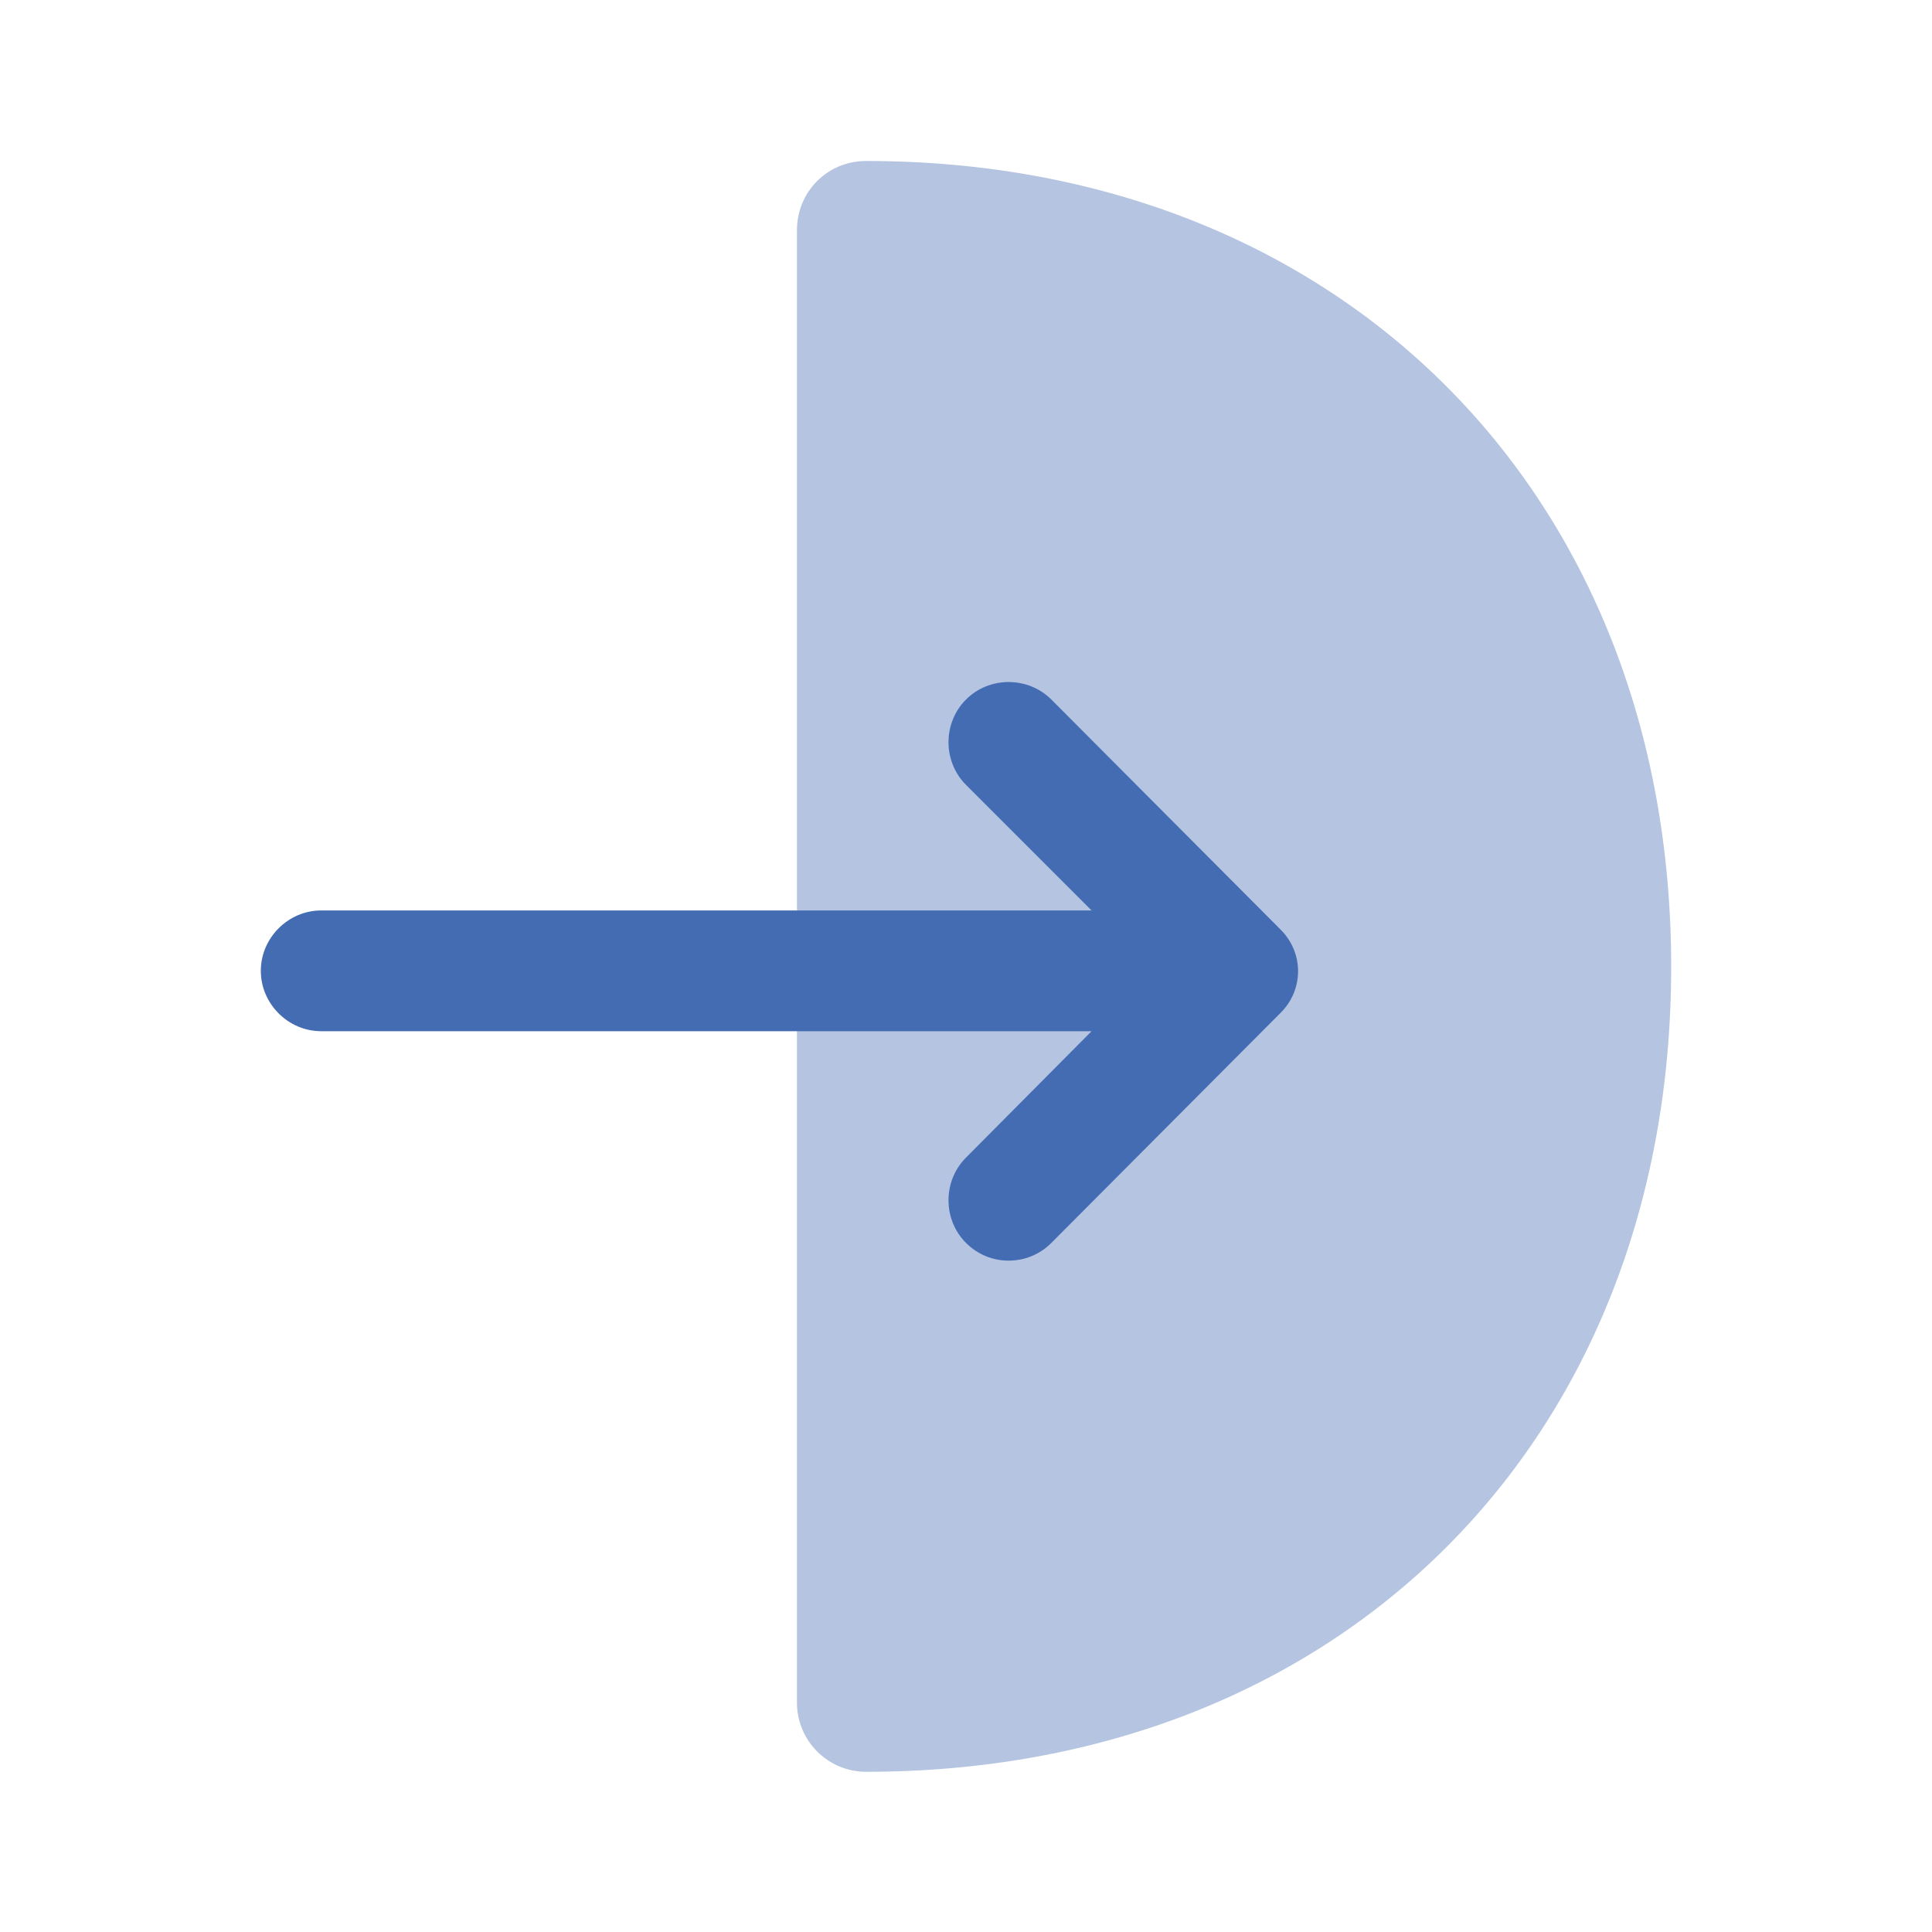
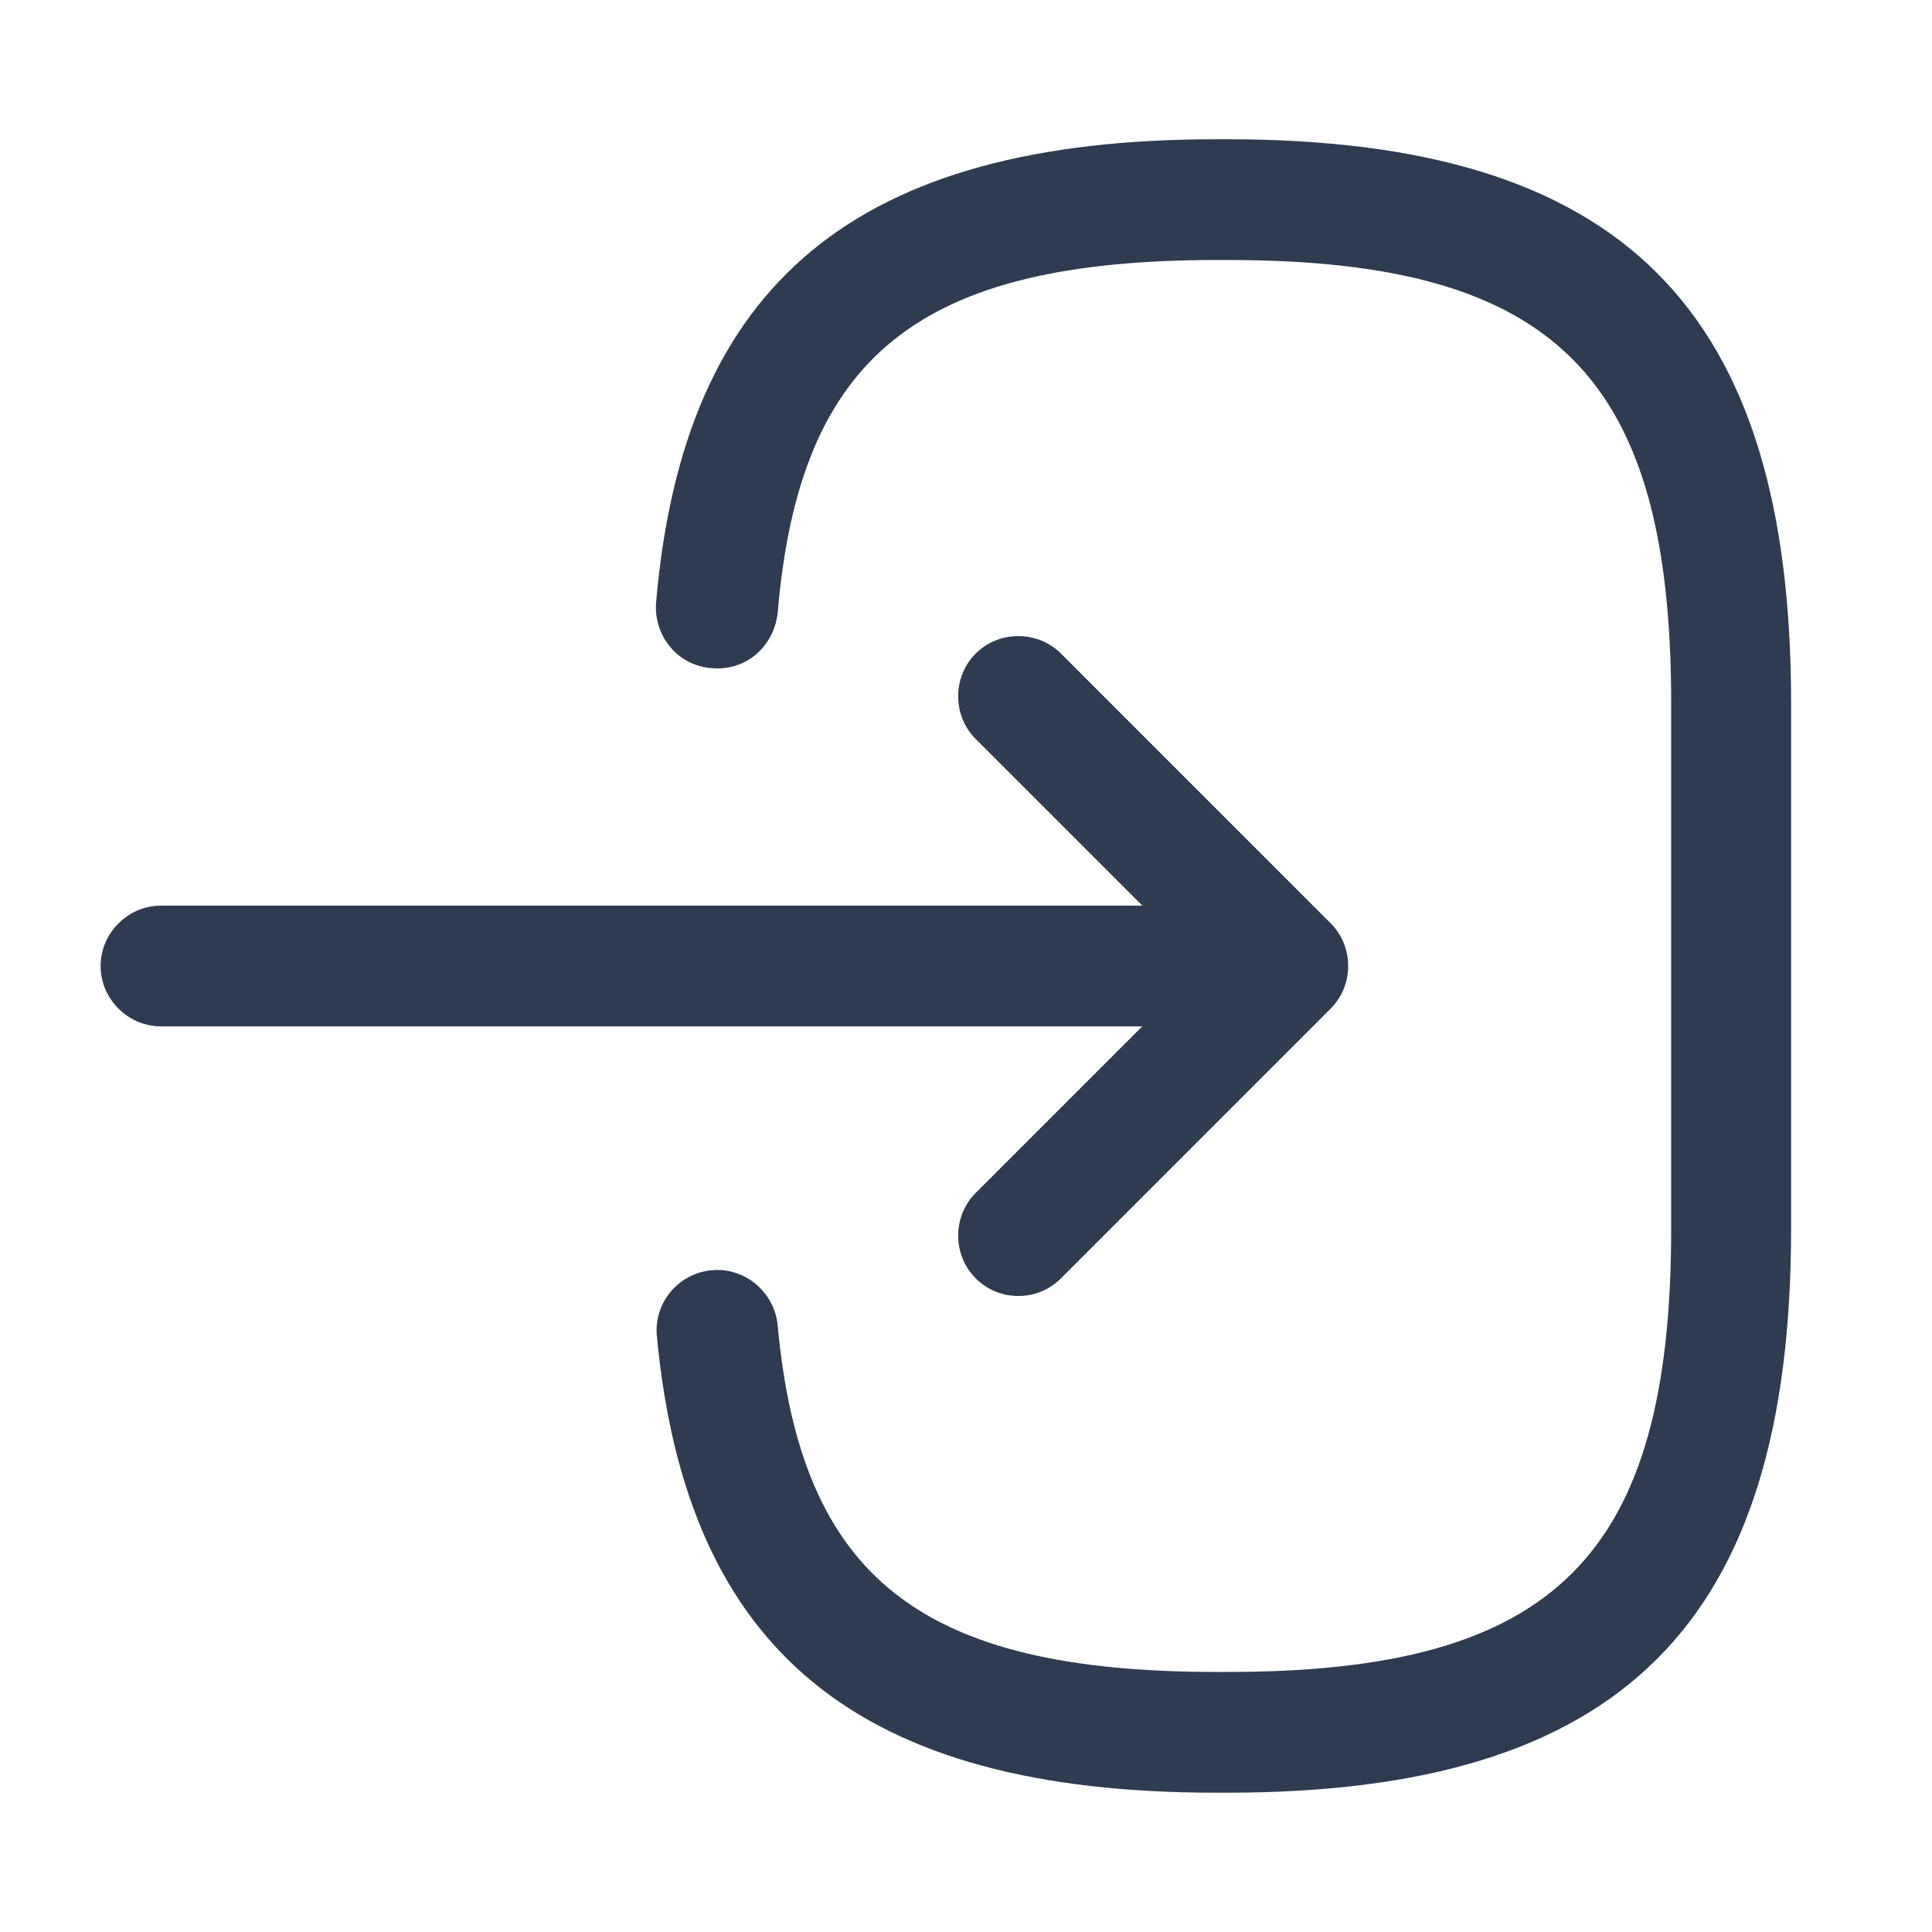
<svg xmlns="http://www.w3.org/2000/svg" width="40" height="40" viewBox="0 0 40 40" fill="none">
-   <path opacity="0.4" d="M17.933 3.333C17.133 3.333 16.5 3.967 16.5 4.767V35.25C16.5 36.033 17.133 36.683 17.933 36.683C27.75 36.683 34.6 29.833 34.6 20.017C34.6 10.2 27.733 3.333 17.933 3.333Z" fill="#446CB3" />
-   <path d="M26.5 19.233L21.767 14.483C21.283 14 20.483 14 20 14.483C19.517 14.967 19.517 15.767 20 16.25L22.6 18.85H6.65C5.967 18.85 5.4 19.417 5.4 20.1C5.4 20.783 5.967 21.35 6.65 21.35H22.6L20 23.967C19.517 24.45 19.517 25.25 20 25.733C20.25 25.983 20.567 26.1 20.883 26.1C21.2 26.1 21.517 25.983 21.767 25.733L26.5 20.983C27 20.5 27 19.717 26.5 19.233Z" fill="#446CB3" />
+   <path d="M25.4 37.116H25.183C17.783 37.116 14.217 34.2 13.6 27.666C13.533 26.983 14.033 26.366 14.733 26.299C15.417 26.233 16.033 26.75 16.1 27.433C16.583 32.666 19.05 34.616 25.2 34.616H25.417C32.2 34.616 34.6 32.216 34.6 25.433V14.566C34.6 7.783 32.2 5.383 25.417 5.383H25.2C19.017 5.383 16.55 7.366 16.1 12.7C16.017 13.383 15.45 13.899 14.733 13.833C14.033 13.783 13.533 13.166 13.583 12.483C14.15 5.849 17.733 2.883 25.183 2.883H25.4C33.583 2.883 37.083 6.383 37.083 14.566V25.433C37.083 33.616 33.583 37.116 25.4 37.116Z" fill="#2E3B51" />
+   <path d="M24.8 21.25H3.333C2.65 21.25 2.083 20.683 2.083 20C2.083 19.317 2.65 18.75 3.333 18.75H24.8C25.483 18.75 26.05 19.317 26.05 20C26.05 20.683 25.5 21.25 24.8 21.25Z" fill="#2E3B51" />
+   <path d="M21.083 26.832C20.767 26.832 20.45 26.716 20.2 26.466C19.717 25.982 19.717 25.182 20.2 24.699L24.9 19.999L20.2 15.299C19.717 14.816 19.717 14.016 20.2 13.532C20.683 13.049 21.483 13.049 21.967 13.532L27.55 19.116C28.033 19.599 28.033 20.399 27.55 20.882L21.967 26.466C21.717 26.716 21.4 26.832 21.083 26.832Z" fill="#2E3B51" />
</svg>
